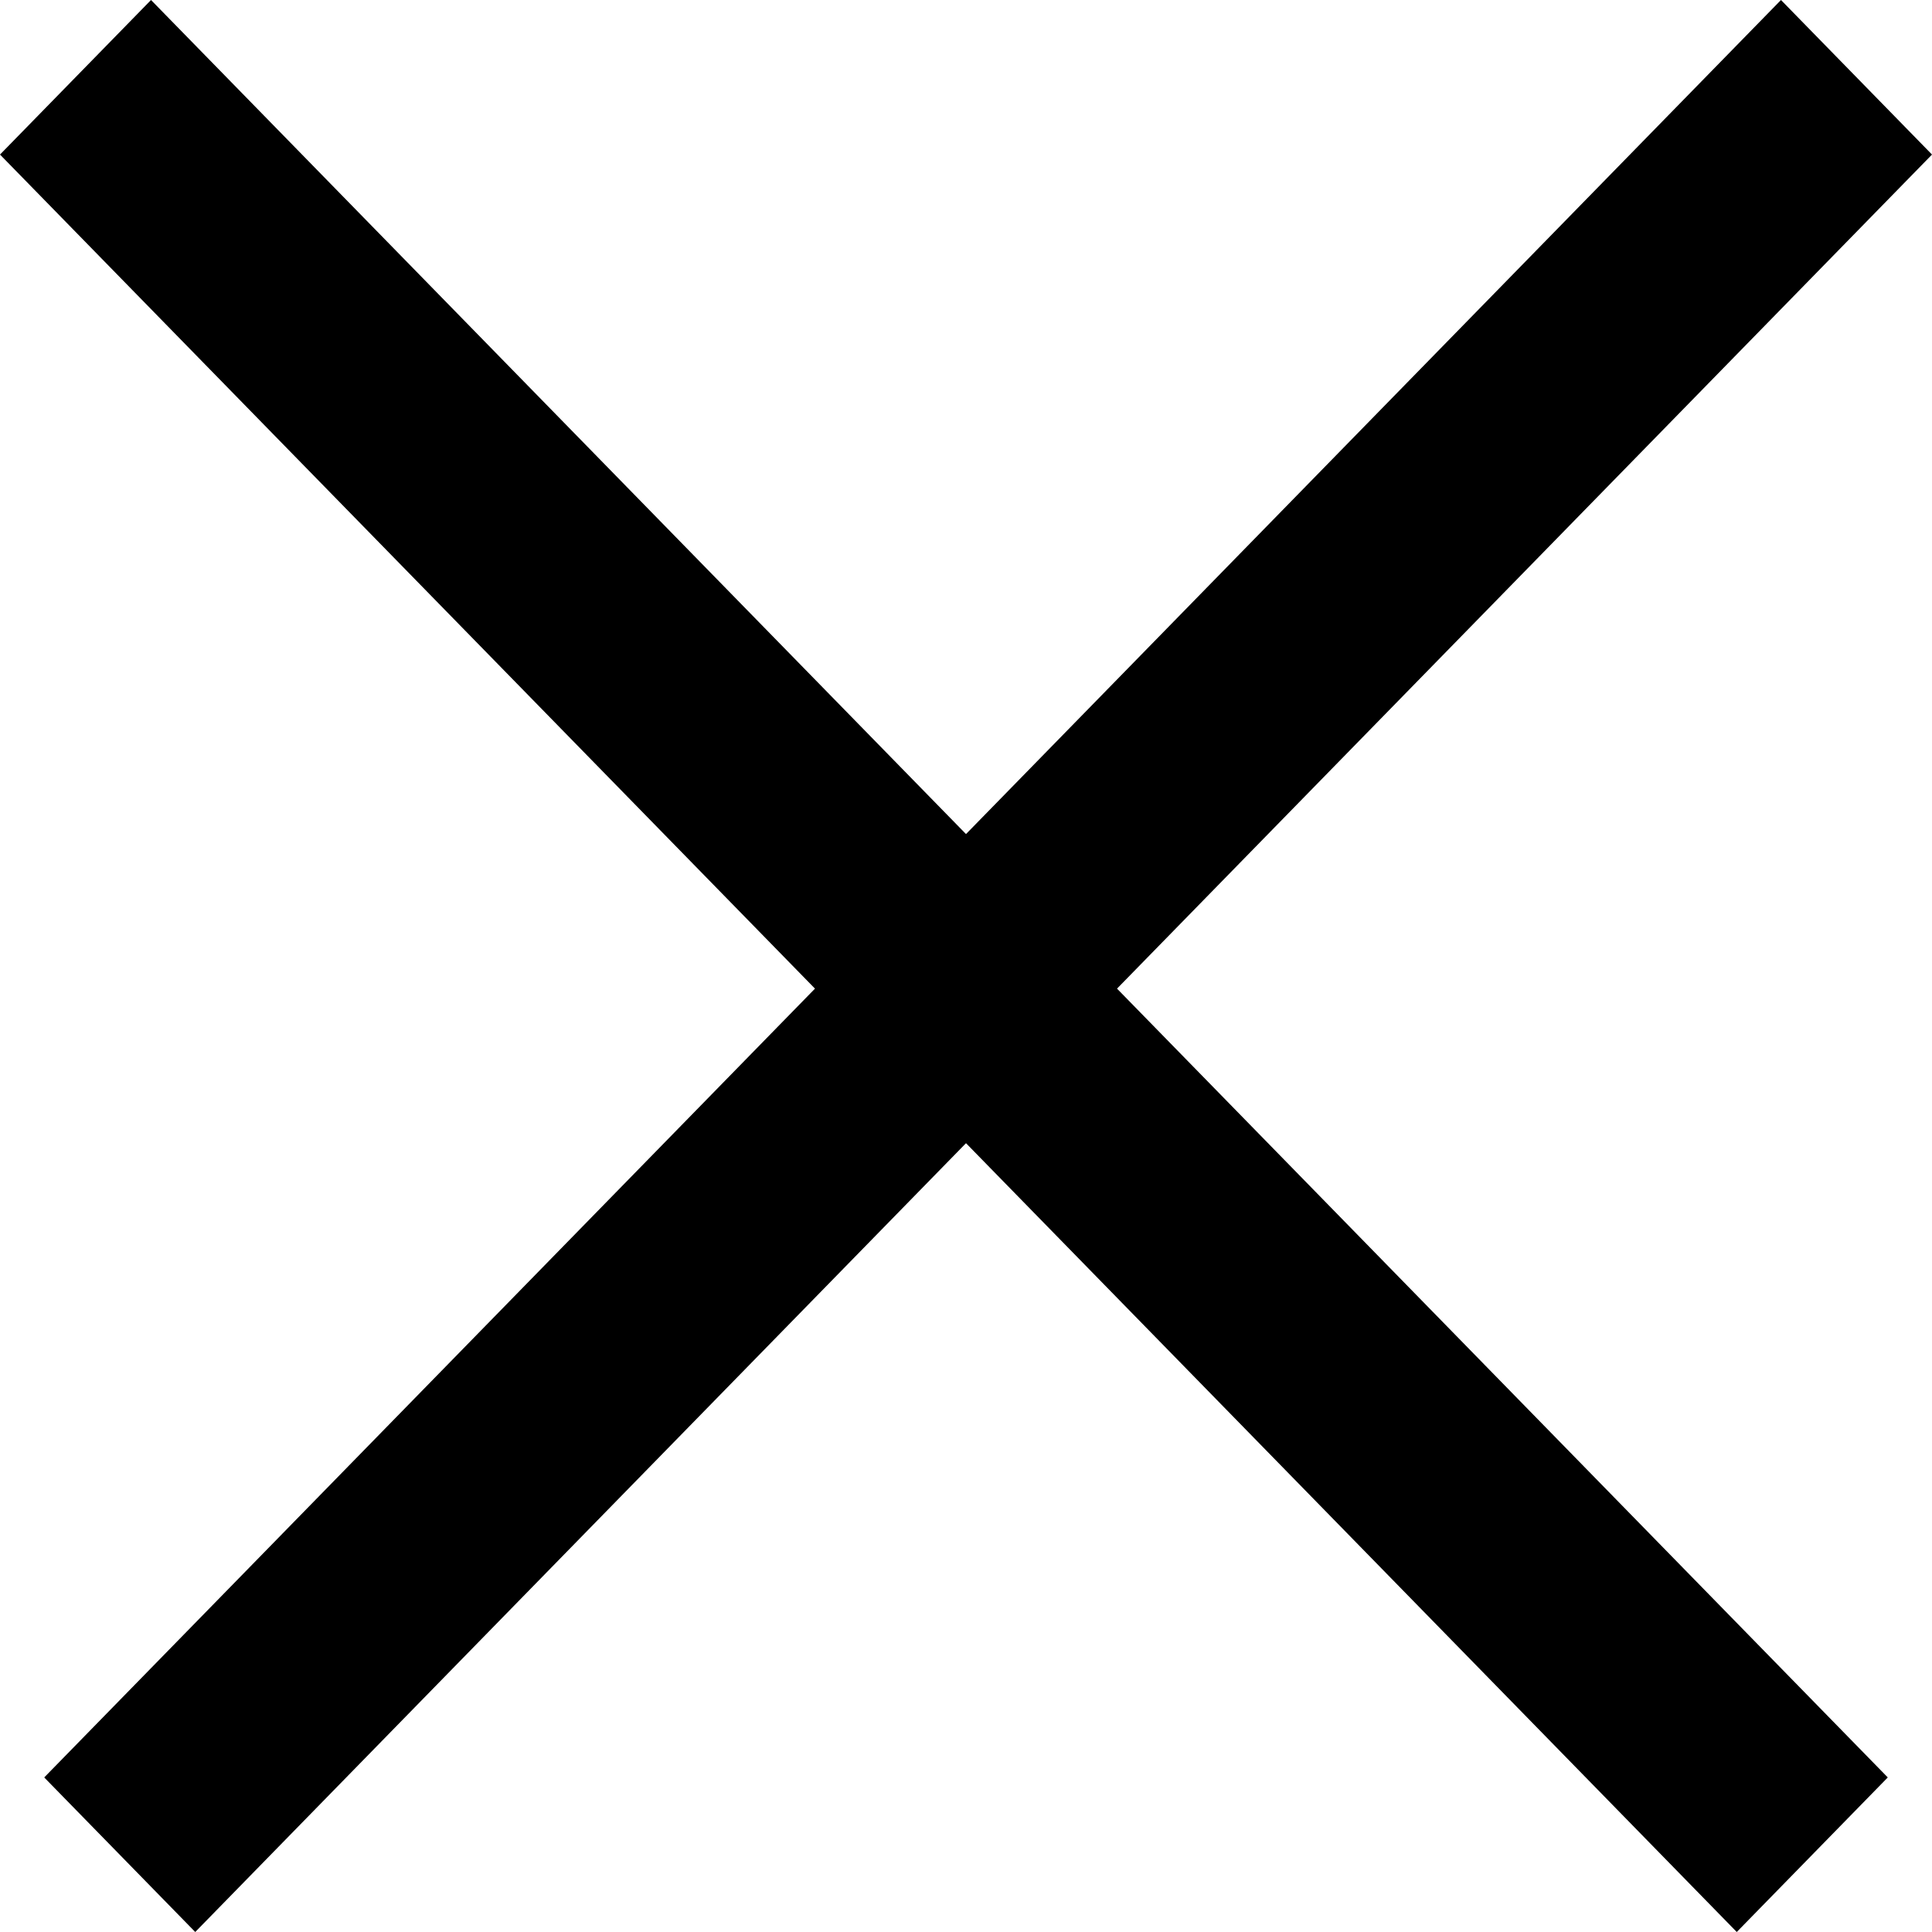
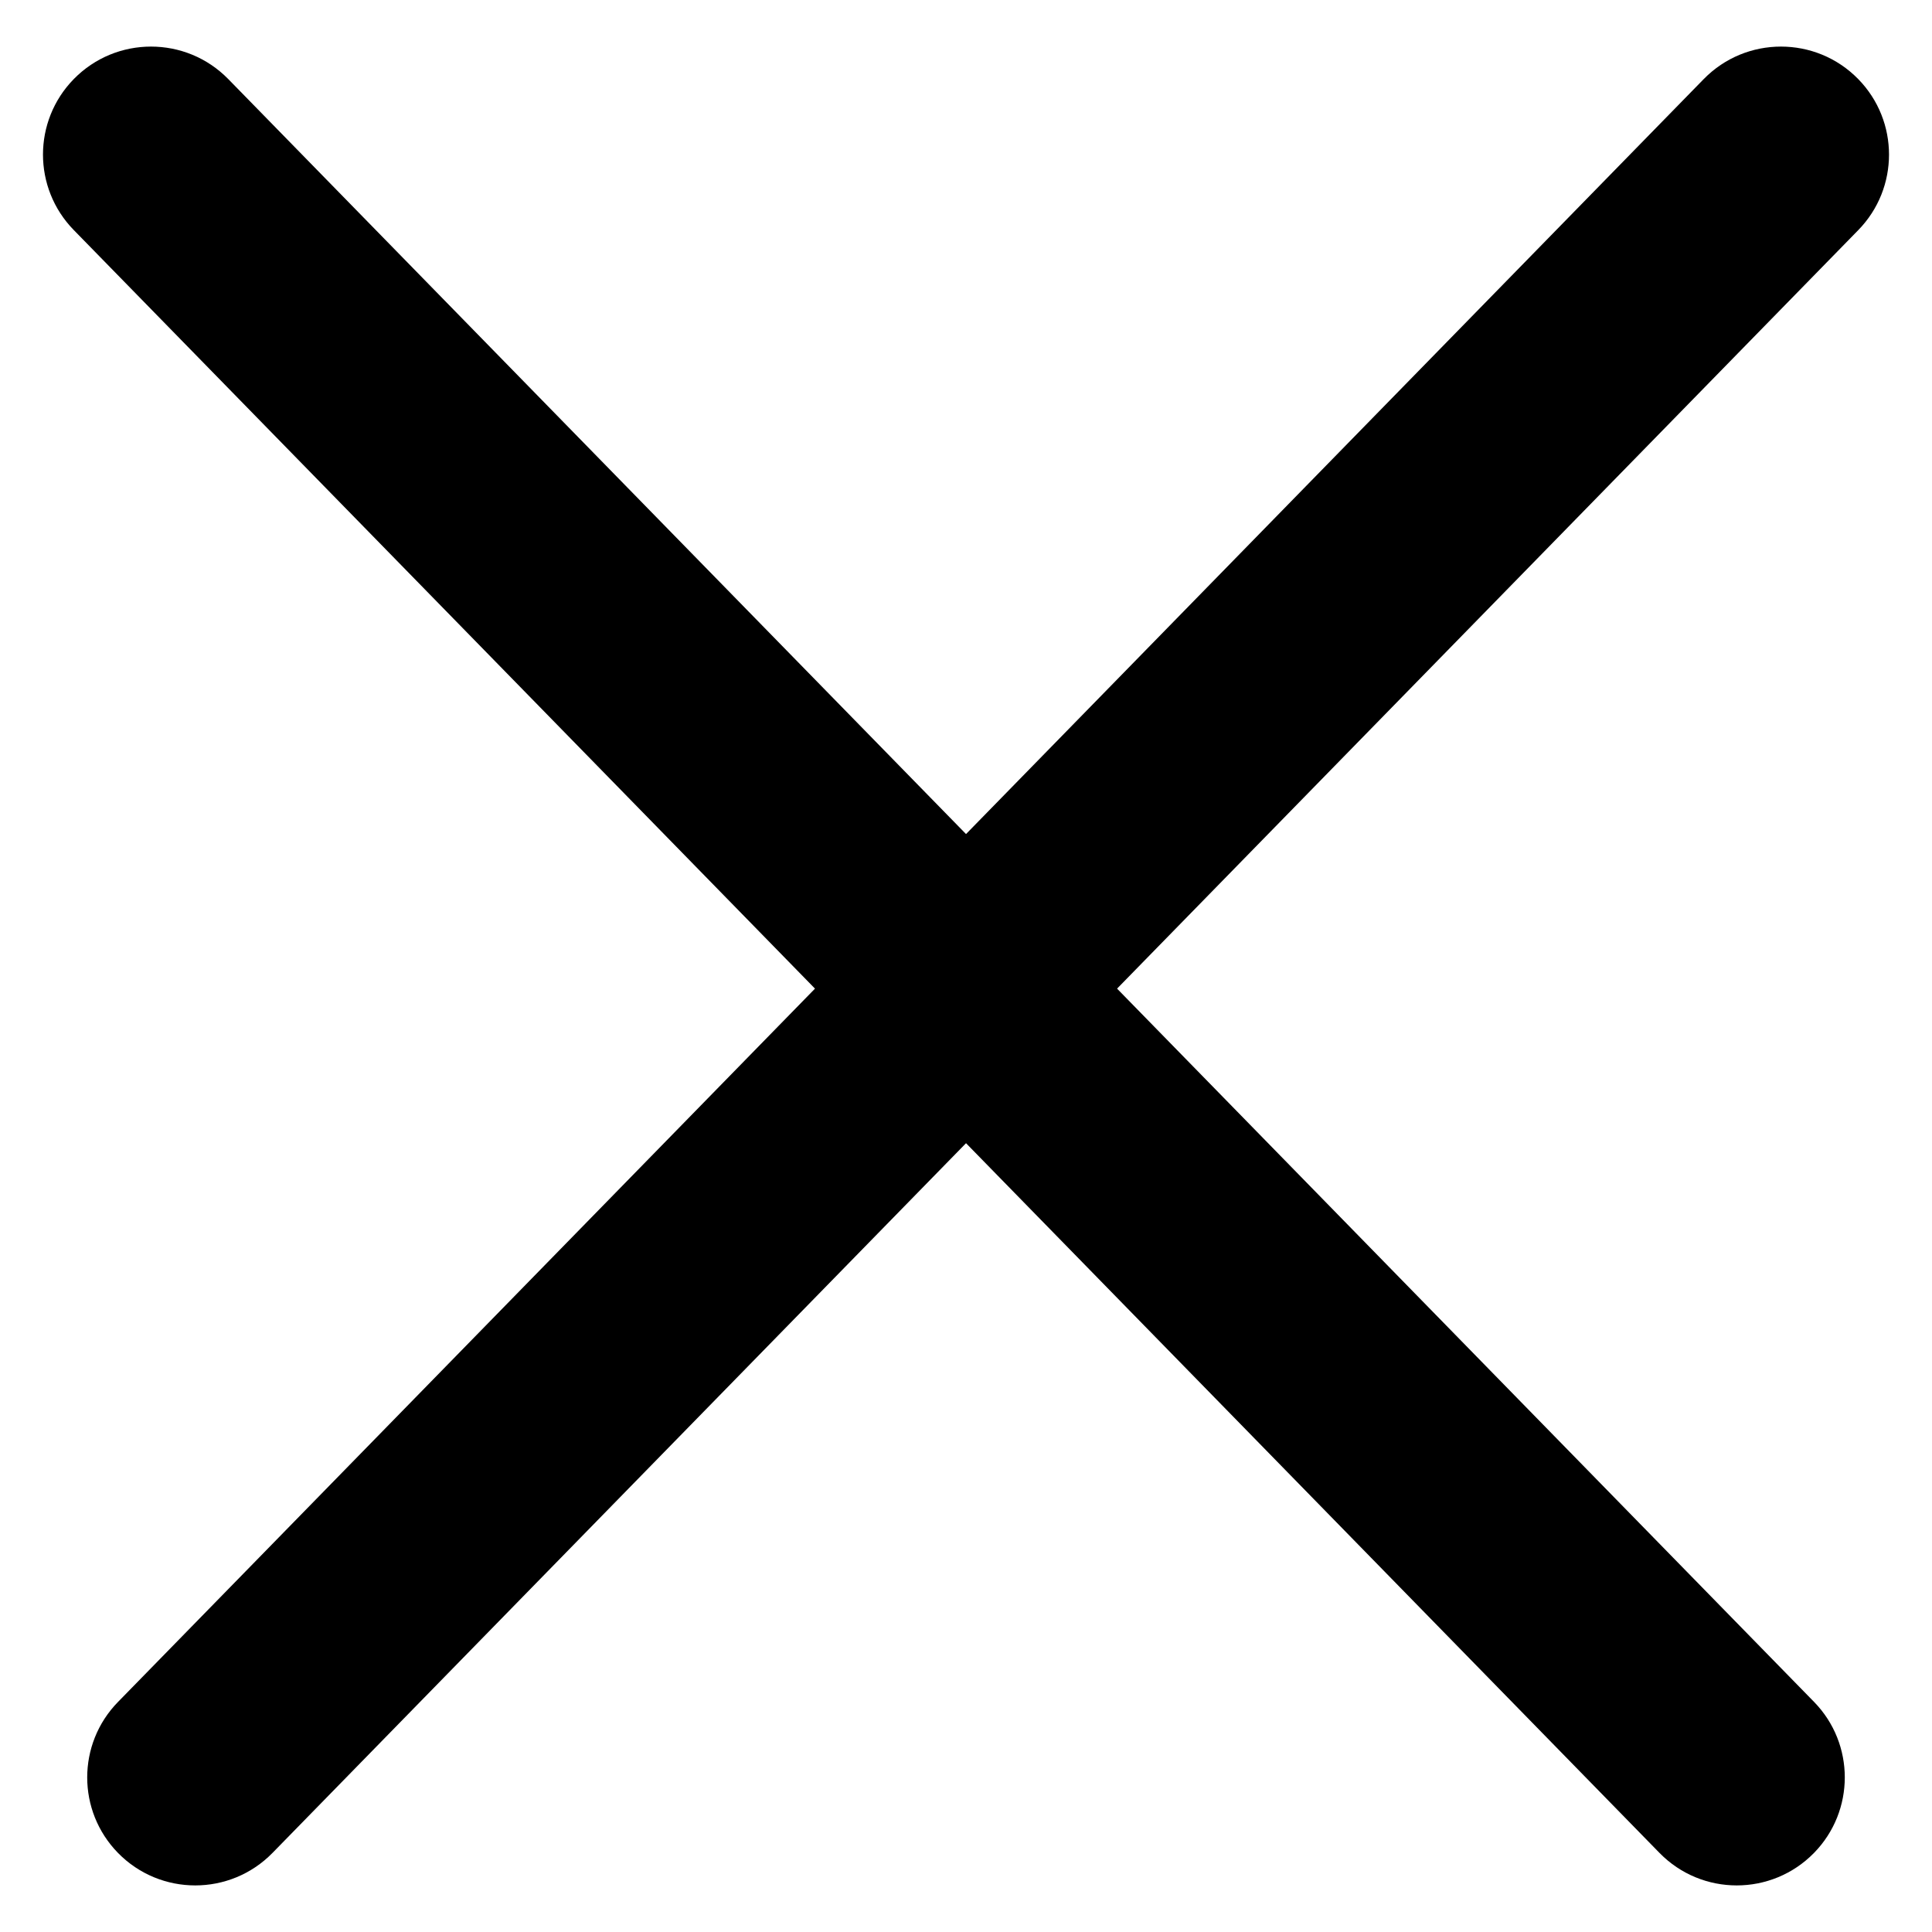
<svg xmlns="http://www.w3.org/2000/svg" width="18" height="18" viewBox="0 0 18 18" fill="none">
-   <path d="M0 1.44L1.407 0L17.588 16.56L16.181 18L0 1.44Z" fill="black" />
-   <path d="M16.593 0L18 1.44L1.819 18L0.412 16.56L16.593 0Z" fill="black" />
+   <path d="M0.687 2.143C0.305 1.752 0.305 1.128 0.687 0.737V0.737C1.082 0.333 1.732 0.333 2.127 0.737L16.901 15.856C17.283 16.247 17.283 16.872 16.901 17.263V17.263C16.506 17.667 15.856 17.667 15.461 17.263L0.687 2.143Z" fill="black" />
+   <path d="M15.873 0.737C16.268 0.333 16.918 0.333 17.313 0.737V0.737C17.695 1.128 17.695 1.753 17.313 2.144L2.539 17.263C2.144 17.667 1.494 17.667 1.099 17.263V17.263C0.717 16.872 0.717 16.248 1.099 15.857L15.873 0.737Z" fill="black" />
</svg>
